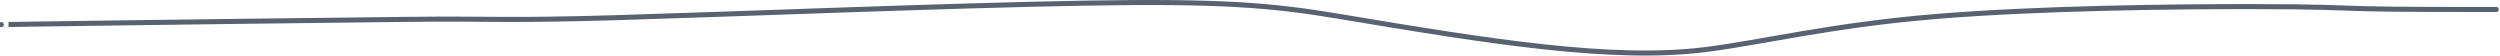
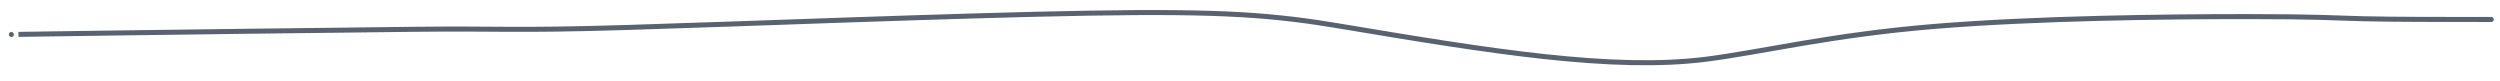
- <svg xmlns="http://www.w3.org/2000/svg" width="495" height="11" viewBox="0 0 495 11" fill="none">
+ <svg xmlns="http://www.w3.org/2000/svg" overflow="visible" width="498" height="16" viewBox="-2 -2 498 16" fill="none">
  <path d="M0.266 4.871C0.149 4.871 31.698 4.383 80.598 3.835C97.888 3.641 99.901 4.159 122.36 3.49C144.818 2.822 187.662 1.089 214.744 0.623C241.826 0.157 251.849 1.011 265.17 3.244C294.947 8.235 319.324 12.173 337.959 9.782C348.938 8.372 362.786 4.961 383.228 3.271C403.671 1.581 430.232 1.305 445.177 1.305C460.122 1.304 462.646 1.587 468.735 1.733C474.823 1.879 484.399 1.879 494.266 1.879" stroke="#596270" stroke-linecap="round" />
</svg>
